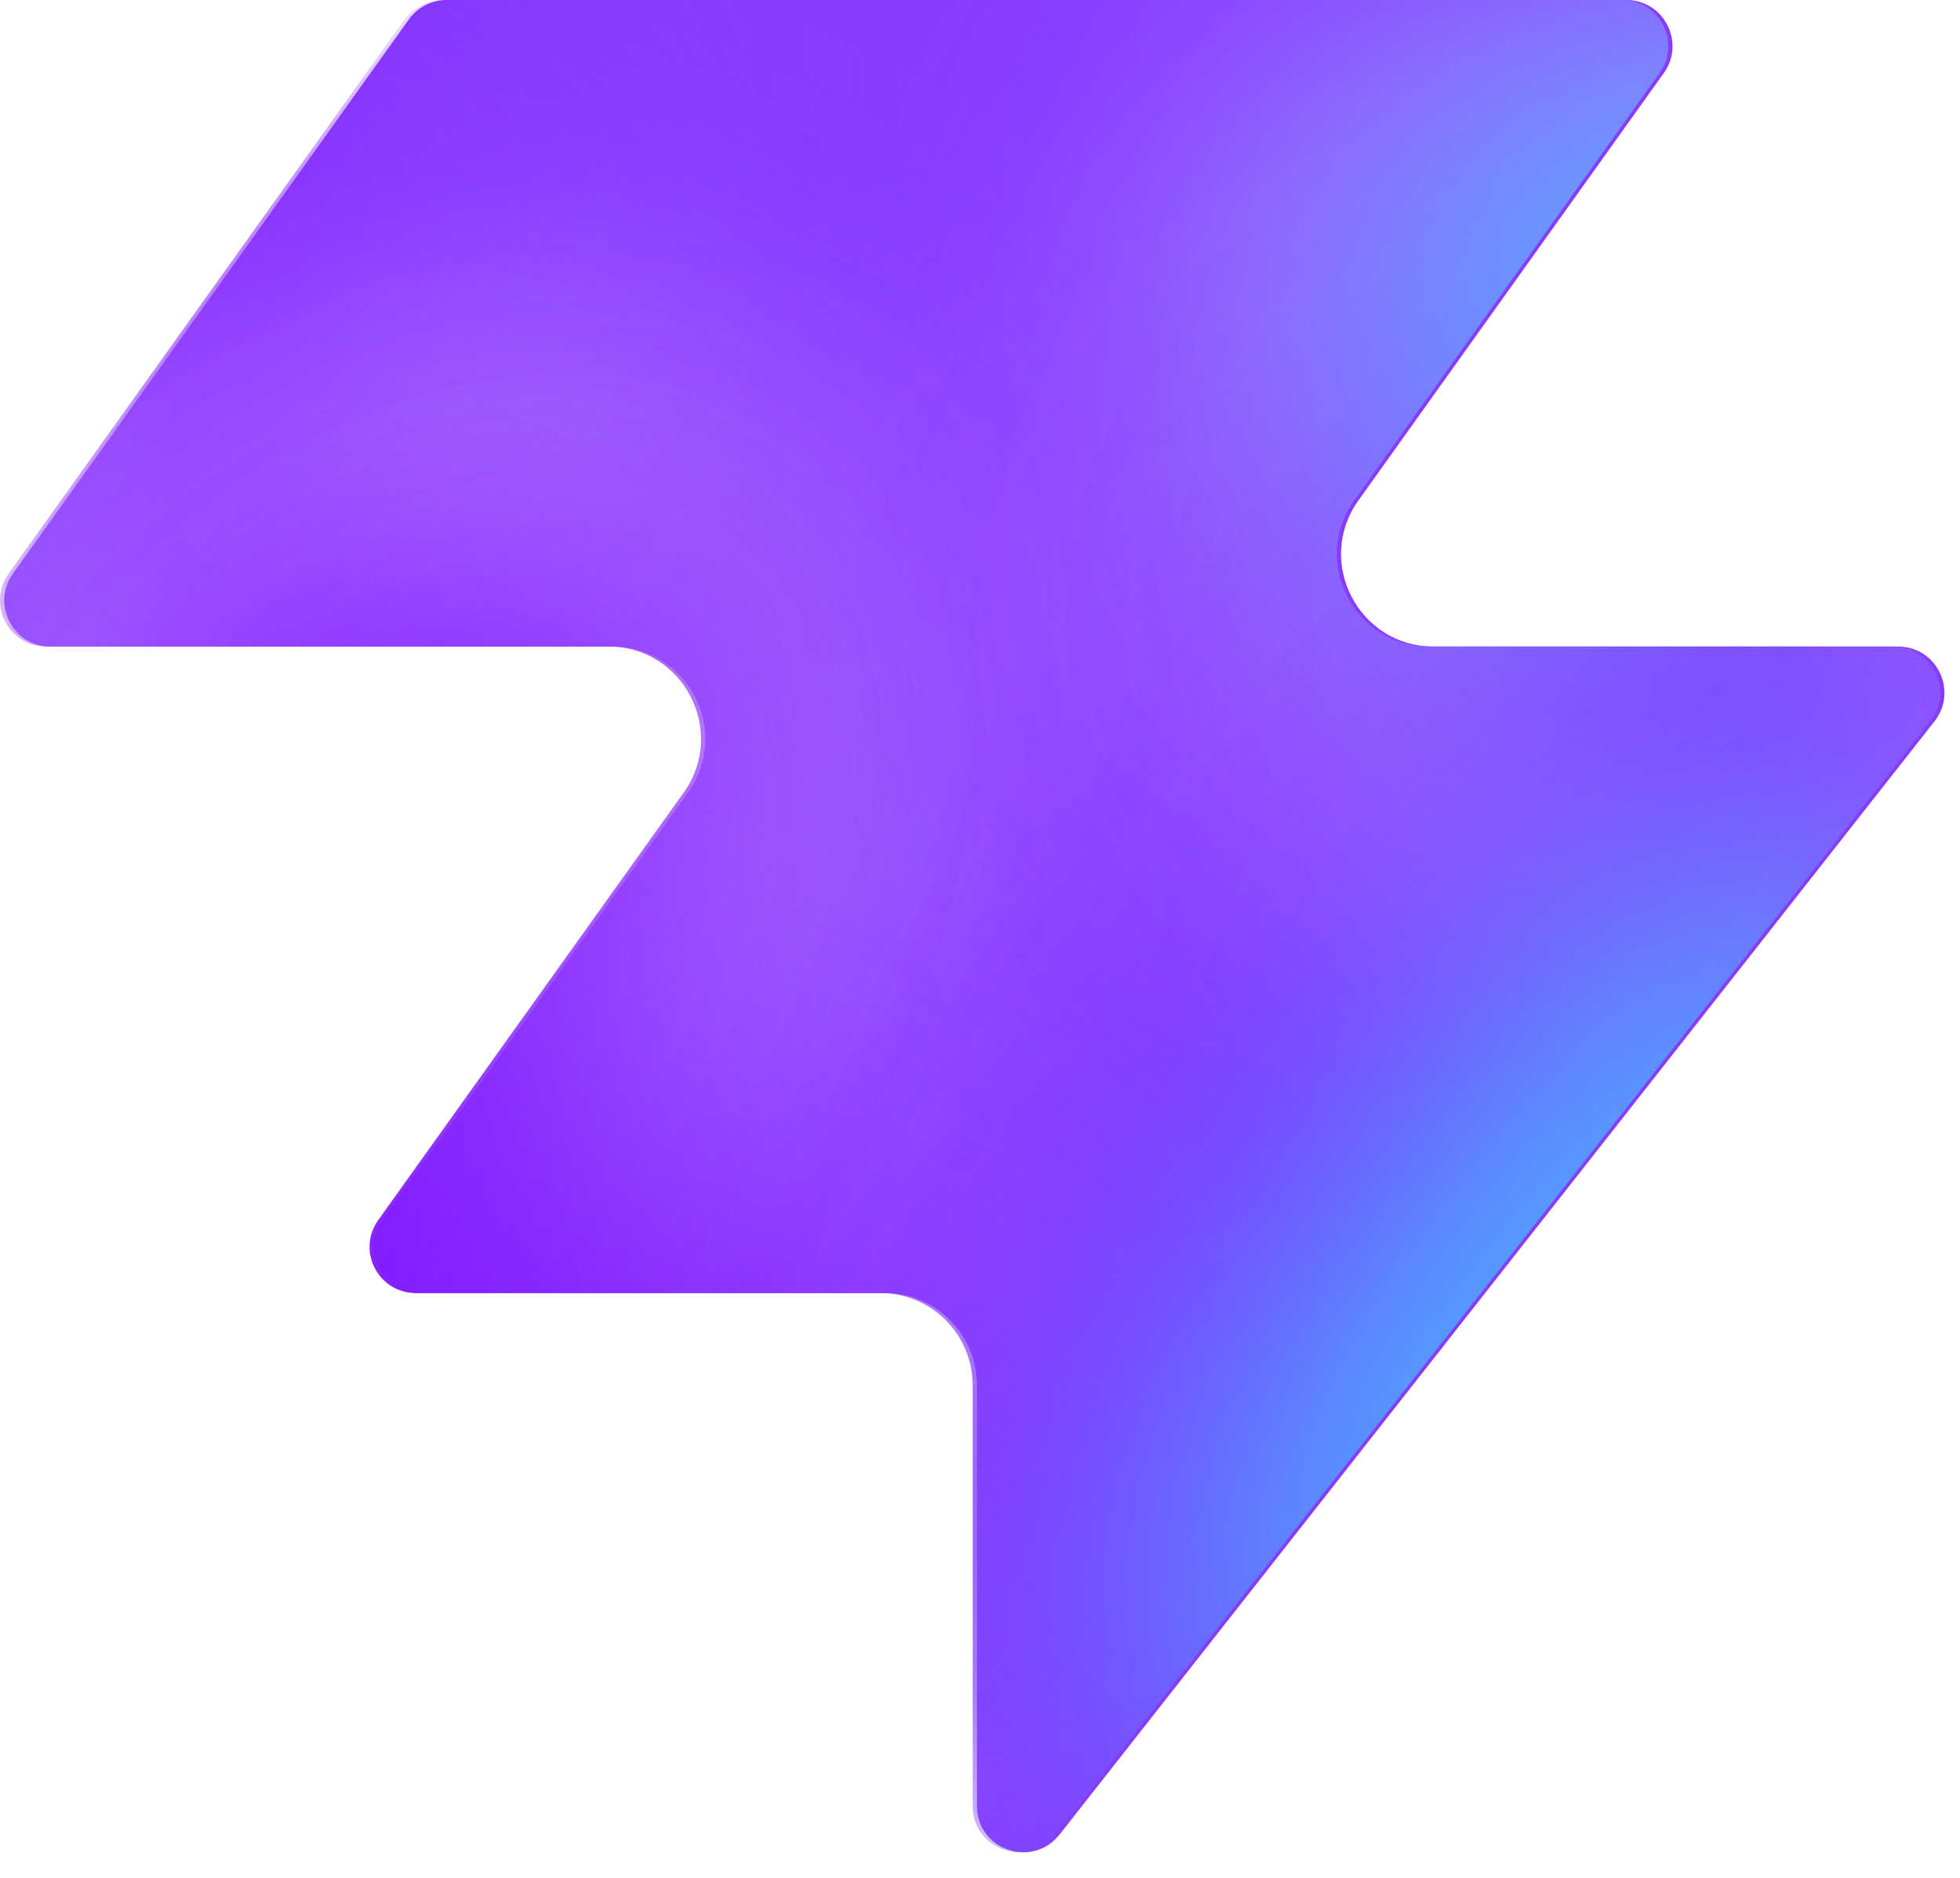
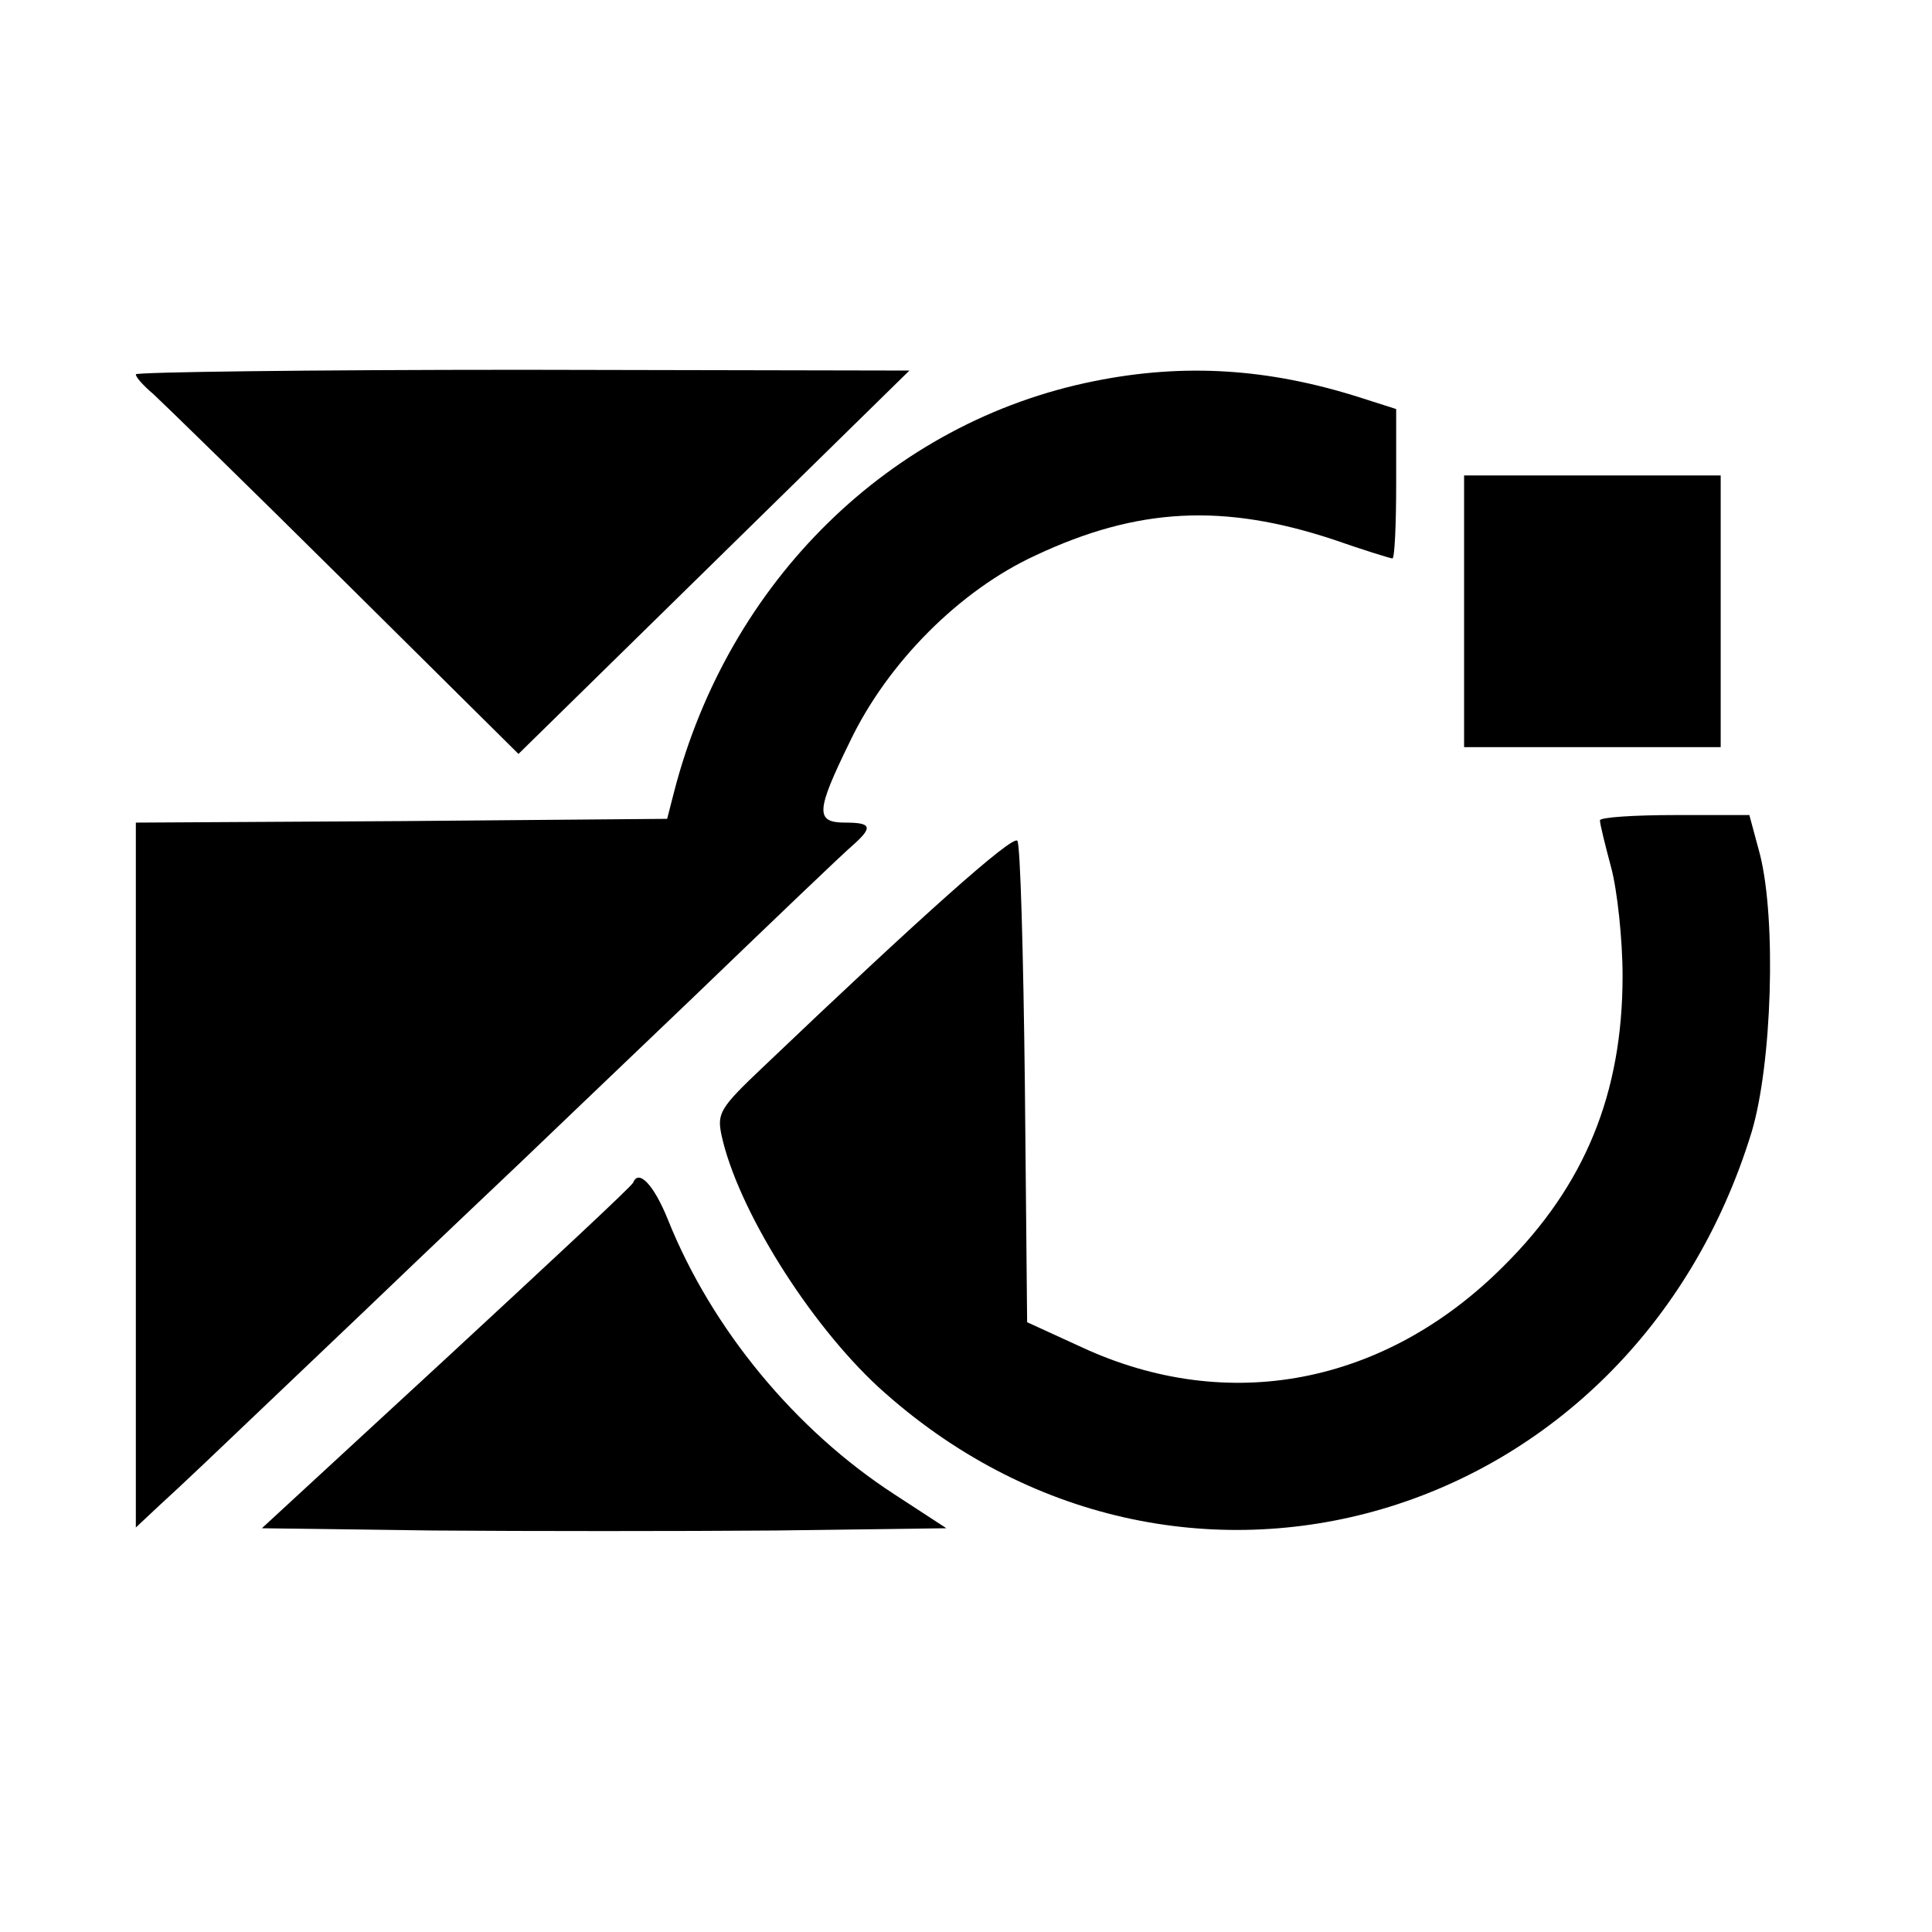
- <svg xmlns="http://www.w3.org/2000/svg" width="48" height="46" fill="none" viewBox="0 0 48 46">
-   <path fill="#863bff" d="M25.946 44.938c-.664.845-2.021.375-2.021-.698V33.937a2.26 2.26 0 0 0-2.262-2.262H10.287c-.92 0-1.456-1.04-.92-1.788l7.48-10.471c1.07-1.497 0-3.578-1.842-3.578H1.237c-.92 0-1.456-1.04-.92-1.788L10.013.474c.214-.297.556-.474.92-.474h28.894c.92 0 1.456 1.04.92 1.788l-7.48 10.471c-1.07 1.498 0 3.579 1.842 3.579h11.377c.943 0 1.473 1.088.89 1.83L25.947 44.94z" style="fill:#863bff;fill:color(display-p3 .525 .23 1);fill-opacity:1" />
-   <mask id="a" width="48" height="46" x="0" y="0" maskUnits="userSpaceOnUse" style="mask-type:alpha">
-     <path fill="#000" d="M25.842 44.938c-.664.844-2.021.375-2.021-.698V33.937a2.26 2.26 0 0 0-2.262-2.262H10.183c-.92 0-1.456-1.04-.92-1.788l7.48-10.471c1.07-1.498 0-3.579-1.842-3.579H1.133c-.92 0-1.456-1.04-.92-1.787L9.91.473c.214-.297.556-.474.92-.474h28.894c.92 0 1.456 1.04.92 1.788l-7.48 10.471c-1.07 1.498 0 3.578 1.842 3.578h11.377c.943 0 1.473 1.088.89 1.832L25.843 44.94z" style="fill:#000;fill-opacity:1" />
-   </mask>
-   <g mask="url(#a)">
-     <g filter="url(#b)">
-       <ellipse cx="5.508" cy="14.704" fill="#ede6ff" rx="5.508" ry="14.704" style="fill:#ede6ff;fill:color(display-p3 .927 .903 1);fill-opacity:1" transform="matrix(.00324 1 1 -.00324 -4.47 31.516)" />
-     </g>
-     <g filter="url(#c)">
-       <ellipse cx="10.399" cy="29.851" fill="#ede6ff" rx="10.399" ry="29.851" style="fill:#ede6ff;fill:color(display-p3 .927 .903 1);fill-opacity:1" transform="matrix(.00324 1 1 -.00324 -39.328 7.883)" />
-     </g>
-     <g filter="url(#d)">
-       <ellipse cx="5.508" cy="30.487" fill="#7e14ff" rx="5.508" ry="30.487" style="fill:#7e14ff;fill:color(display-p3 .492 .077 1);fill-opacity:1" transform="rotate(89.814 -25.913 -14.639)scale(1 -1)" />
-     </g>
-     <g filter="url(#e)">
-       <ellipse cx="5.508" cy="30.599" fill="#7e14ff" rx="5.508" ry="30.599" style="fill:#7e14ff;fill:color(display-p3 .492 .077 1);fill-opacity:1" transform="rotate(89.814 -32.644 -3.334)scale(1 -1)" />
-     </g>
-     <g filter="url(#f)">
-       <ellipse cx="5.508" cy="30.599" fill="#7e14ff" rx="5.508" ry="30.599" style="fill:#7e14ff;fill:color(display-p3 .492 .077 1);fill-opacity:1" transform="matrix(.00324 1 1 -.00324 -34.34 30.47)" />
-     </g>
-     <g filter="url(#g)">
-       <ellipse cx="14.072" cy="22.078" fill="#ede6ff" rx="14.072" ry="22.078" style="fill:#ede6ff;fill:color(display-p3 .927 .903 1);fill-opacity:1" transform="rotate(93.35 24.506 48.493)scale(-1 1)" />
-     </g>
-     <g filter="url(#h)">
-       <ellipse cx="3.47" cy="21.501" fill="#7e14ff" rx="3.47" ry="21.501" style="fill:#7e14ff;fill:color(display-p3 .492 .077 1);fill-opacity:1" transform="rotate(89.009 28.708 47.59)scale(-1 1)" />
-     </g>
-     <g filter="url(#i)">
-       <ellipse cx="3.47" cy="21.501" fill="#7e14ff" rx="3.47" ry="21.501" style="fill:#7e14ff;fill:color(display-p3 .492 .077 1);fill-opacity:1" transform="rotate(89.009 28.708 47.59)scale(-1 1)" />
-     </g>
-     <g filter="url(#j)">
-       <ellipse cx=".387" cy="8.972" fill="#7e14ff" rx="4.407" ry="29.108" style="fill:#7e14ff;fill:color(display-p3 .492 .077 1);fill-opacity:1" transform="rotate(39.51 .387 8.972)" />
-     </g>
-     <g filter="url(#k)">
-       <ellipse cx="47.523" cy="-6.092" fill="#7e14ff" rx="4.407" ry="29.108" style="fill:#7e14ff;fill:color(display-p3 .492 .077 1);fill-opacity:1" transform="rotate(37.892 47.523 -6.092)" />
-     </g>
-     <g filter="url(#l)">
-       <ellipse cx="41.412" cy="6.333" fill="#47bfff" rx="5.971" ry="9.665" style="fill:#47bfff;fill:color(display-p3 .28 .748 1);fill-opacity:1" transform="rotate(37.892 41.412 6.333)" />
-     </g>
-     <g filter="url(#m)">
-       <ellipse cx="-1.879" cy="38.332" fill="#7e14ff" rx="4.407" ry="29.108" style="fill:#7e14ff;fill:color(display-p3 .492 .077 1);fill-opacity:1" transform="rotate(37.892 -1.88 38.332)" />
-     </g>
-     <g filter="url(#n)">
-       <ellipse cx="-1.879" cy="38.332" fill="#7e14ff" rx="4.407" ry="29.108" style="fill:#7e14ff;fill:color(display-p3 .492 .077 1);fill-opacity:1" transform="rotate(37.892 -1.88 38.332)" />
-     </g>
-     <g filter="url(#o)">
-       <ellipse cx="35.651" cy="29.907" fill="#7e14ff" rx="4.407" ry="29.108" style="fill:#7e14ff;fill:color(display-p3 .492 .077 1);fill-opacity:1" transform="rotate(37.892 35.651 29.907)" />
-     </g>
-     <g filter="url(#p)">
-       <ellipse cx="38.418" cy="32.4" fill="#47bfff" rx="5.971" ry="15.297" style="fill:#47bfff;fill:color(display-p3 .28 .748 1);fill-opacity:1" transform="rotate(37.892 38.418 32.4)" />
-     </g>
+ <svg xmlns="http://www.w3.org/2000/svg" version="1.0" width="256pt" height="256pt" viewBox="0 0 256 256" preserveAspectRatio="xMidYMid meet">
+   <g transform="translate(0,256) scale(0.1,-0.1)" fill="#000000" stroke="none">
+     <path d="M180 2064 c0 -4 10 -15 23 -26 12 -11 126 -122 253 -248 l231 -229 259 254 259 254 -512 1 c-282 0 -513 -3 -513 -6z" />
+     <path d="M1450 2055 c-270 -54 -485 -265 -557 -545 l-9 -35 -352 -3 -352 -2 0 -467 0 -467 32 30 c36 33 37 34 269 255 96 92 190 181 209 199 19 18 121 116 227 217 106 102 201 193 213 203 27 24 25 30 -10 30 -40 0 -39 15 6 107 50 105 146 201 246 247 136 64 250 69 395 21 40 -14 76 -25 78 -25 3 0 5 45 5 99 l0 99 -47 15 c-122 39 -234 46 -353 22z" />
+     <path d="M1940 1750 l0 -180 170 0 170 0 0 180 0 180 -170 0 -170 0 0 -180z" />
+     <path d="M2120 1473 c0 -5 7 -33 15 -63 8 -30 15 -95 15 -143 0 -156 -50 -278 -158 -385 -157 -157 -365 -197 -559 -107 l-72 33 -3 315 c-2 174 -6 319 -10 323 -7 7 -124 -97 -337 -300 -57 -54 -61 -61 -55 -90 21 -97 115 -248 208 -334 395 -360 997 -184 1157 338 27 90 33 281 11 368 l-14 52 -99 0 c-54 0 -99 -3 -99 -7z" />
+     <path d="M839 993 c-2 -5 -114 -109 -248 -233 l-244 -225 227 -3 c124 -1 328 -1 453 0 l227 3 -69 45 c-131 85 -242 219 -300 364 -19 47 -39 67 -46 49z" />
  </g>
-   <defs>
-     <filter id="b" width="60.045" height="41.654" x="-19.77" y="16.149" color-interpolation-filters="sRGB" filterUnits="userSpaceOnUse">
-       <feFlood flood-opacity="0" result="BackgroundImageFix" />
-       <feBlend in="SourceGraphic" in2="BackgroundImageFix" result="shape" />
-       <feGaussianBlur result="effect1_foregroundBlur_2002_17158" stdDeviation="7.659" />
-     </filter>
-     <filter id="c" width="90.34" height="51.437" x="-54.613" y="-7.533" color-interpolation-filters="sRGB" filterUnits="userSpaceOnUse">
-       <feFlood flood-opacity="0" result="BackgroundImageFix" />
-       <feBlend in="SourceGraphic" in2="BackgroundImageFix" result="shape" />
-       <feGaussianBlur result="effect1_foregroundBlur_2002_17158" stdDeviation="7.659" />
-     </filter>
-     <filter id="d" width="79.355" height="29.4" x="-49.64" y="2.03" color-interpolation-filters="sRGB" filterUnits="userSpaceOnUse">
-       <feFlood flood-opacity="0" result="BackgroundImageFix" />
-       <feBlend in="SourceGraphic" in2="BackgroundImageFix" result="shape" />
-       <feGaussianBlur result="effect1_foregroundBlur_2002_17158" stdDeviation="4.596" />
-     </filter>
-     <filter id="e" width="79.579" height="29.4" x="-45.045" y="20.029" color-interpolation-filters="sRGB" filterUnits="userSpaceOnUse">
-       <feFlood flood-opacity="0" result="BackgroundImageFix" />
-       <feBlend in="SourceGraphic" in2="BackgroundImageFix" result="shape" />
-       <feGaussianBlur result="effect1_foregroundBlur_2002_17158" stdDeviation="4.596" />
-     </filter>
-     <filter id="f" width="79.579" height="29.4" x="-43.513" y="21.178" color-interpolation-filters="sRGB" filterUnits="userSpaceOnUse">
-       <feFlood flood-opacity="0" result="BackgroundImageFix" />
-       <feBlend in="SourceGraphic" in2="BackgroundImageFix" result="shape" />
-       <feGaussianBlur result="effect1_foregroundBlur_2002_17158" stdDeviation="4.596" />
-     </filter>
-     <filter id="g" width="74.749" height="58.852" x="15.756" y="-17.901" color-interpolation-filters="sRGB" filterUnits="userSpaceOnUse">
-       <feFlood flood-opacity="0" result="BackgroundImageFix" />
-       <feBlend in="SourceGraphic" in2="BackgroundImageFix" result="shape" />
-       <feGaussianBlur result="effect1_foregroundBlur_2002_17158" stdDeviation="7.659" />
-     </filter>
-     <filter id="h" width="61.377" height="25.362" x="23.548" y="2.284" color-interpolation-filters="sRGB" filterUnits="userSpaceOnUse">
-       <feFlood flood-opacity="0" result="BackgroundImageFix" />
-       <feBlend in="SourceGraphic" in2="BackgroundImageFix" result="shape" />
-       <feGaussianBlur result="effect1_foregroundBlur_2002_17158" stdDeviation="4.596" />
-     </filter>
-     <filter id="i" width="61.377" height="25.362" x="23.548" y="2.284" color-interpolation-filters="sRGB" filterUnits="userSpaceOnUse">
-       <feFlood flood-opacity="0" result="BackgroundImageFix" />
-       <feBlend in="SourceGraphic" in2="BackgroundImageFix" result="shape" />
-       <feGaussianBlur result="effect1_foregroundBlur_2002_17158" stdDeviation="4.596" />
-     </filter>
-     <filter id="j" width="56.045" height="63.649" x="-27.636" y="-22.853" color-interpolation-filters="sRGB" filterUnits="userSpaceOnUse">
-       <feFlood flood-opacity="0" result="BackgroundImageFix" />
-       <feBlend in="SourceGraphic" in2="BackgroundImageFix" result="shape" />
-       <feGaussianBlur result="effect1_foregroundBlur_2002_17158" stdDeviation="4.596" />
-     </filter>
-     <filter id="k" width="54.814" height="64.646" x="20.116" y="-38.415" color-interpolation-filters="sRGB" filterUnits="userSpaceOnUse">
-       <feFlood flood-opacity="0" result="BackgroundImageFix" />
-       <feBlend in="SourceGraphic" in2="BackgroundImageFix" result="shape" />
-       <feGaussianBlur result="effect1_foregroundBlur_2002_17158" stdDeviation="4.596" />
-     </filter>
-     <filter id="l" width="33.541" height="35.313" x="24.641" y="-11.323" color-interpolation-filters="sRGB" filterUnits="userSpaceOnUse">
-       <feFlood flood-opacity="0" result="BackgroundImageFix" />
-       <feBlend in="SourceGraphic" in2="BackgroundImageFix" result="shape" />
-       <feGaussianBlur result="effect1_foregroundBlur_2002_17158" stdDeviation="4.596" />
-     </filter>
-     <filter id="m" width="54.814" height="64.646" x="-29.286" y="6.009" color-interpolation-filters="sRGB" filterUnits="userSpaceOnUse">
-       <feFlood flood-opacity="0" result="BackgroundImageFix" />
-       <feBlend in="SourceGraphic" in2="BackgroundImageFix" result="shape" />
-       <feGaussianBlur result="effect1_foregroundBlur_2002_17158" stdDeviation="4.596" />
-     </filter>
-     <filter id="n" width="54.814" height="64.646" x="-29.286" y="6.009" color-interpolation-filters="sRGB" filterUnits="userSpaceOnUse">
-       <feFlood flood-opacity="0" result="BackgroundImageFix" />
-       <feBlend in="SourceGraphic" in2="BackgroundImageFix" result="shape" />
-       <feGaussianBlur result="effect1_foregroundBlur_2002_17158" stdDeviation="4.596" />
-     </filter>
-     <filter id="o" width="54.814" height="64.646" x="8.244" y="-2.416" color-interpolation-filters="sRGB" filterUnits="userSpaceOnUse">
-       <feFlood flood-opacity="0" result="BackgroundImageFix" />
-       <feBlend in="SourceGraphic" in2="BackgroundImageFix" result="shape" />
-       <feGaussianBlur result="effect1_foregroundBlur_2002_17158" stdDeviation="4.596" />
-     </filter>
-     <filter id="p" width="39.409" height="43.623" x="18.713" y="10.588" color-interpolation-filters="sRGB" filterUnits="userSpaceOnUse">
-       <feFlood flood-opacity="0" result="BackgroundImageFix" />
-       <feBlend in="SourceGraphic" in2="BackgroundImageFix" result="shape" />
-       <feGaussianBlur result="effect1_foregroundBlur_2002_17158" stdDeviation="4.596" />
-     </filter>
-   </defs>
</svg>
